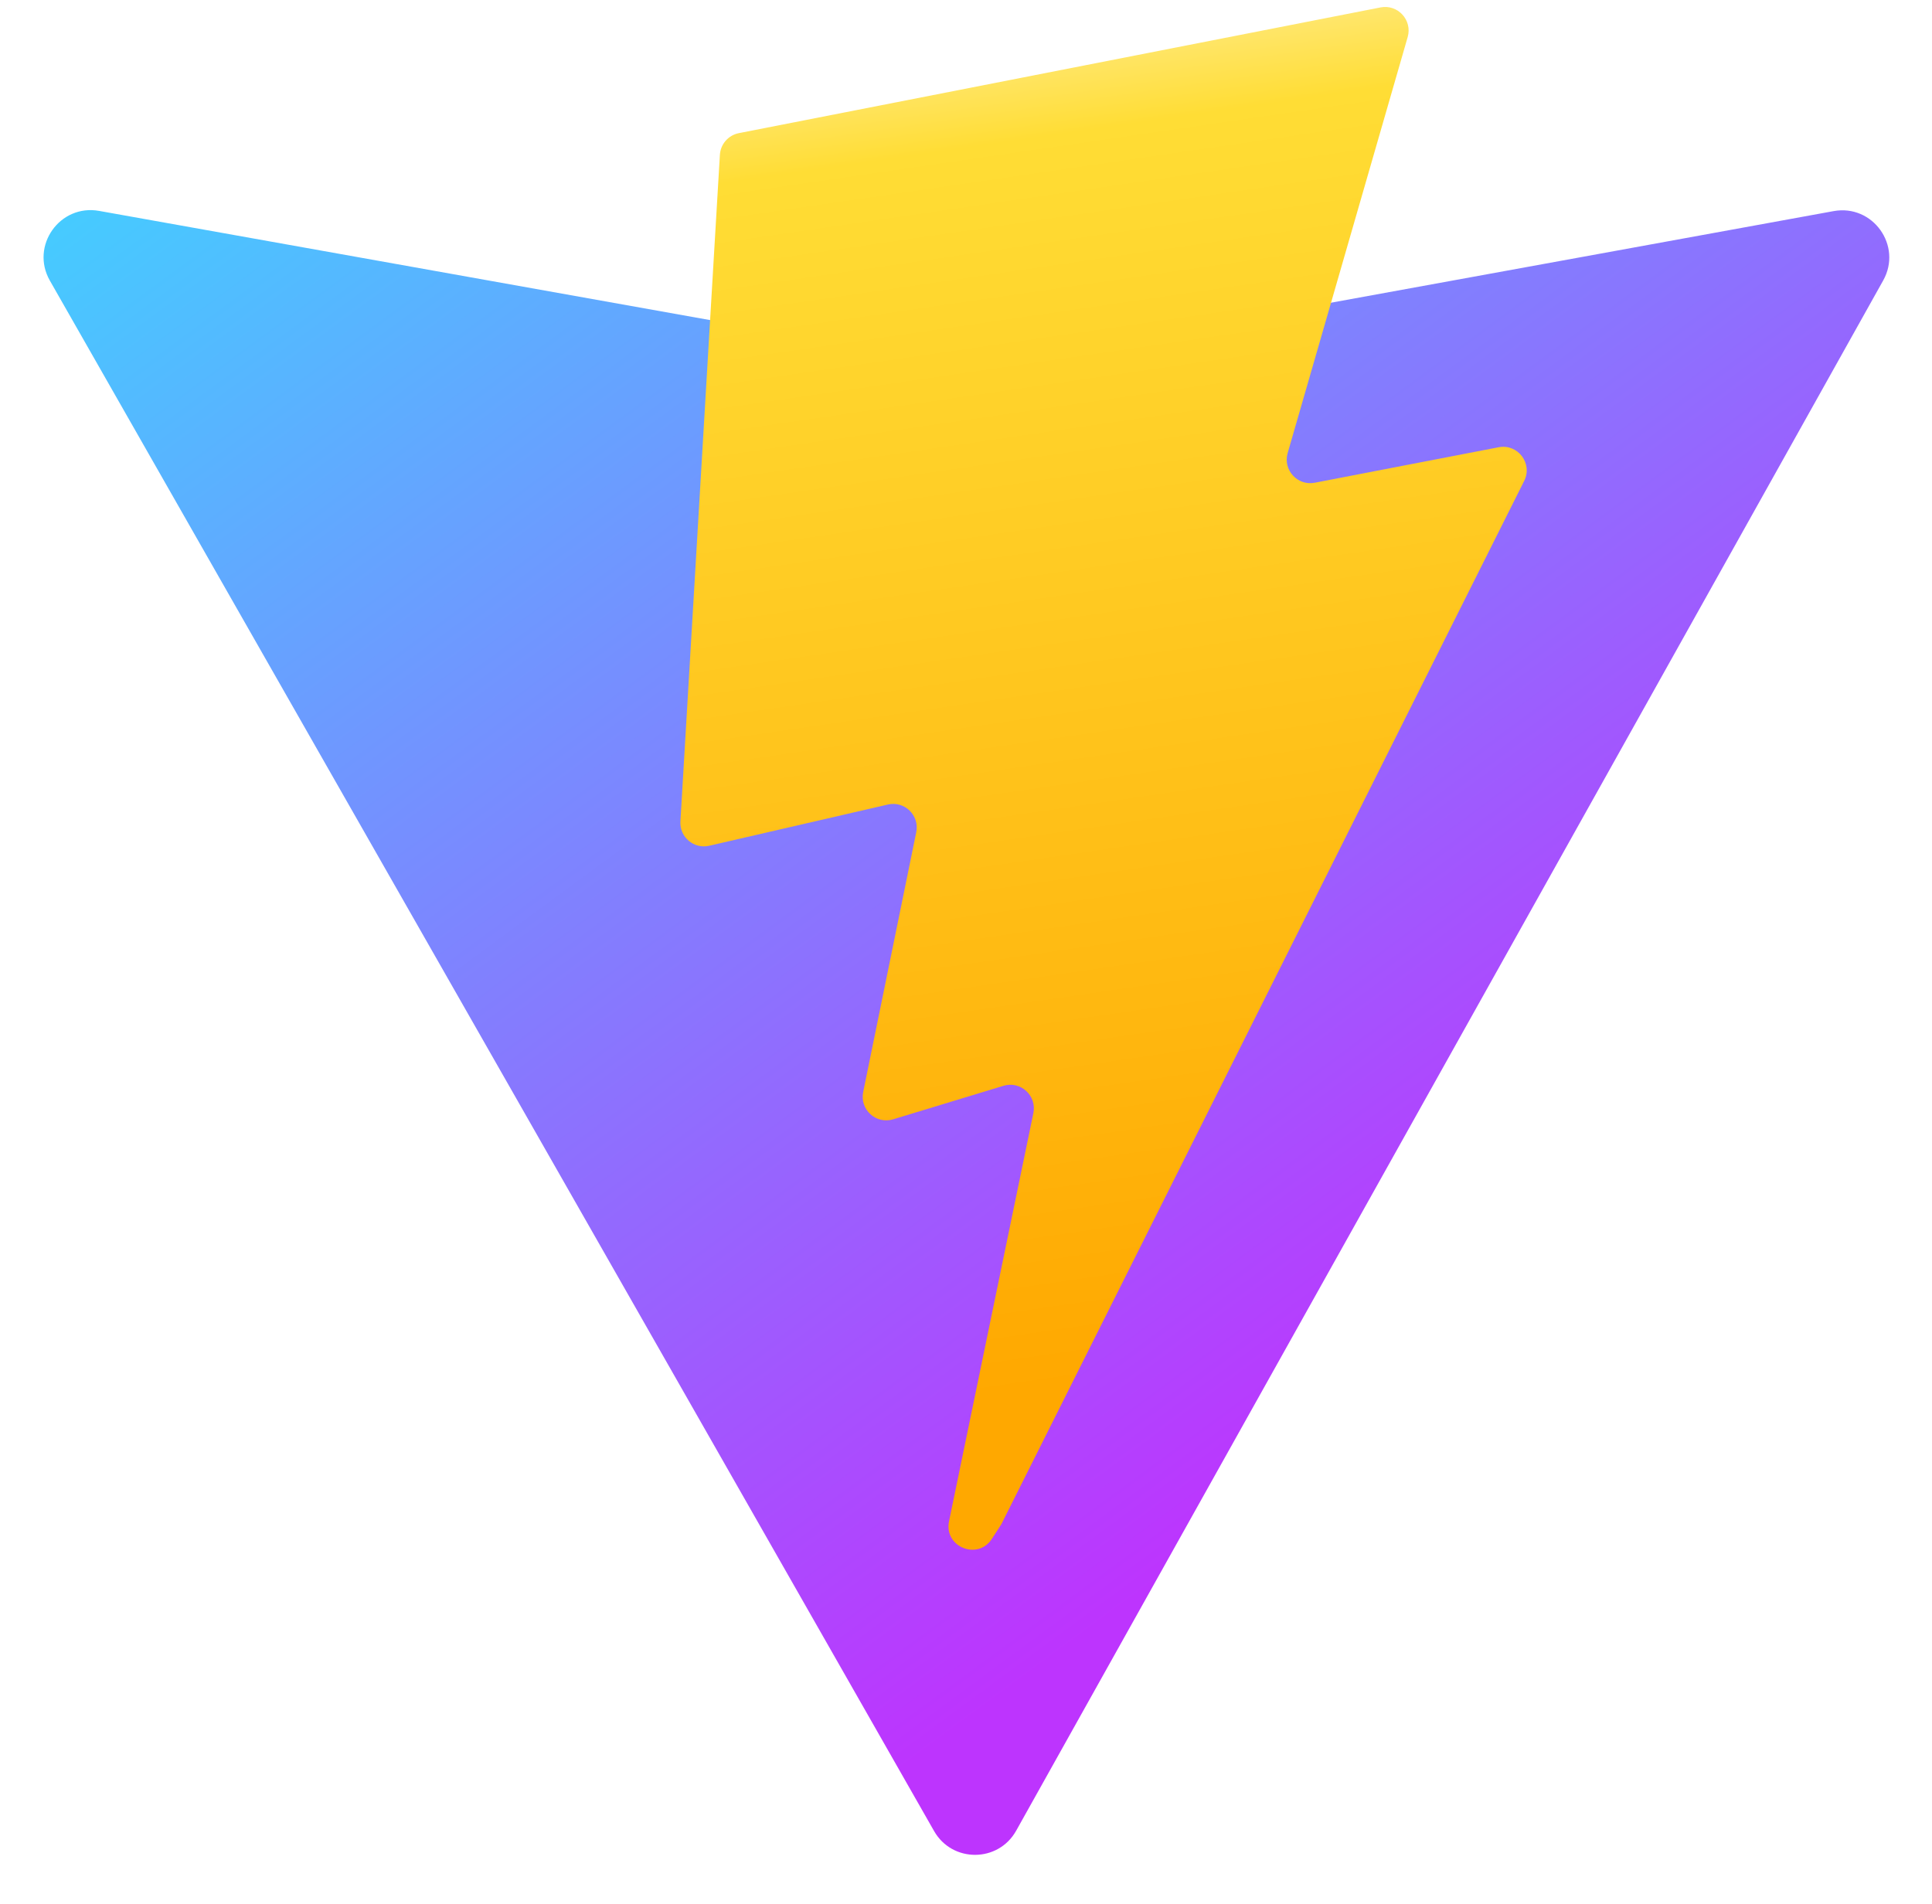
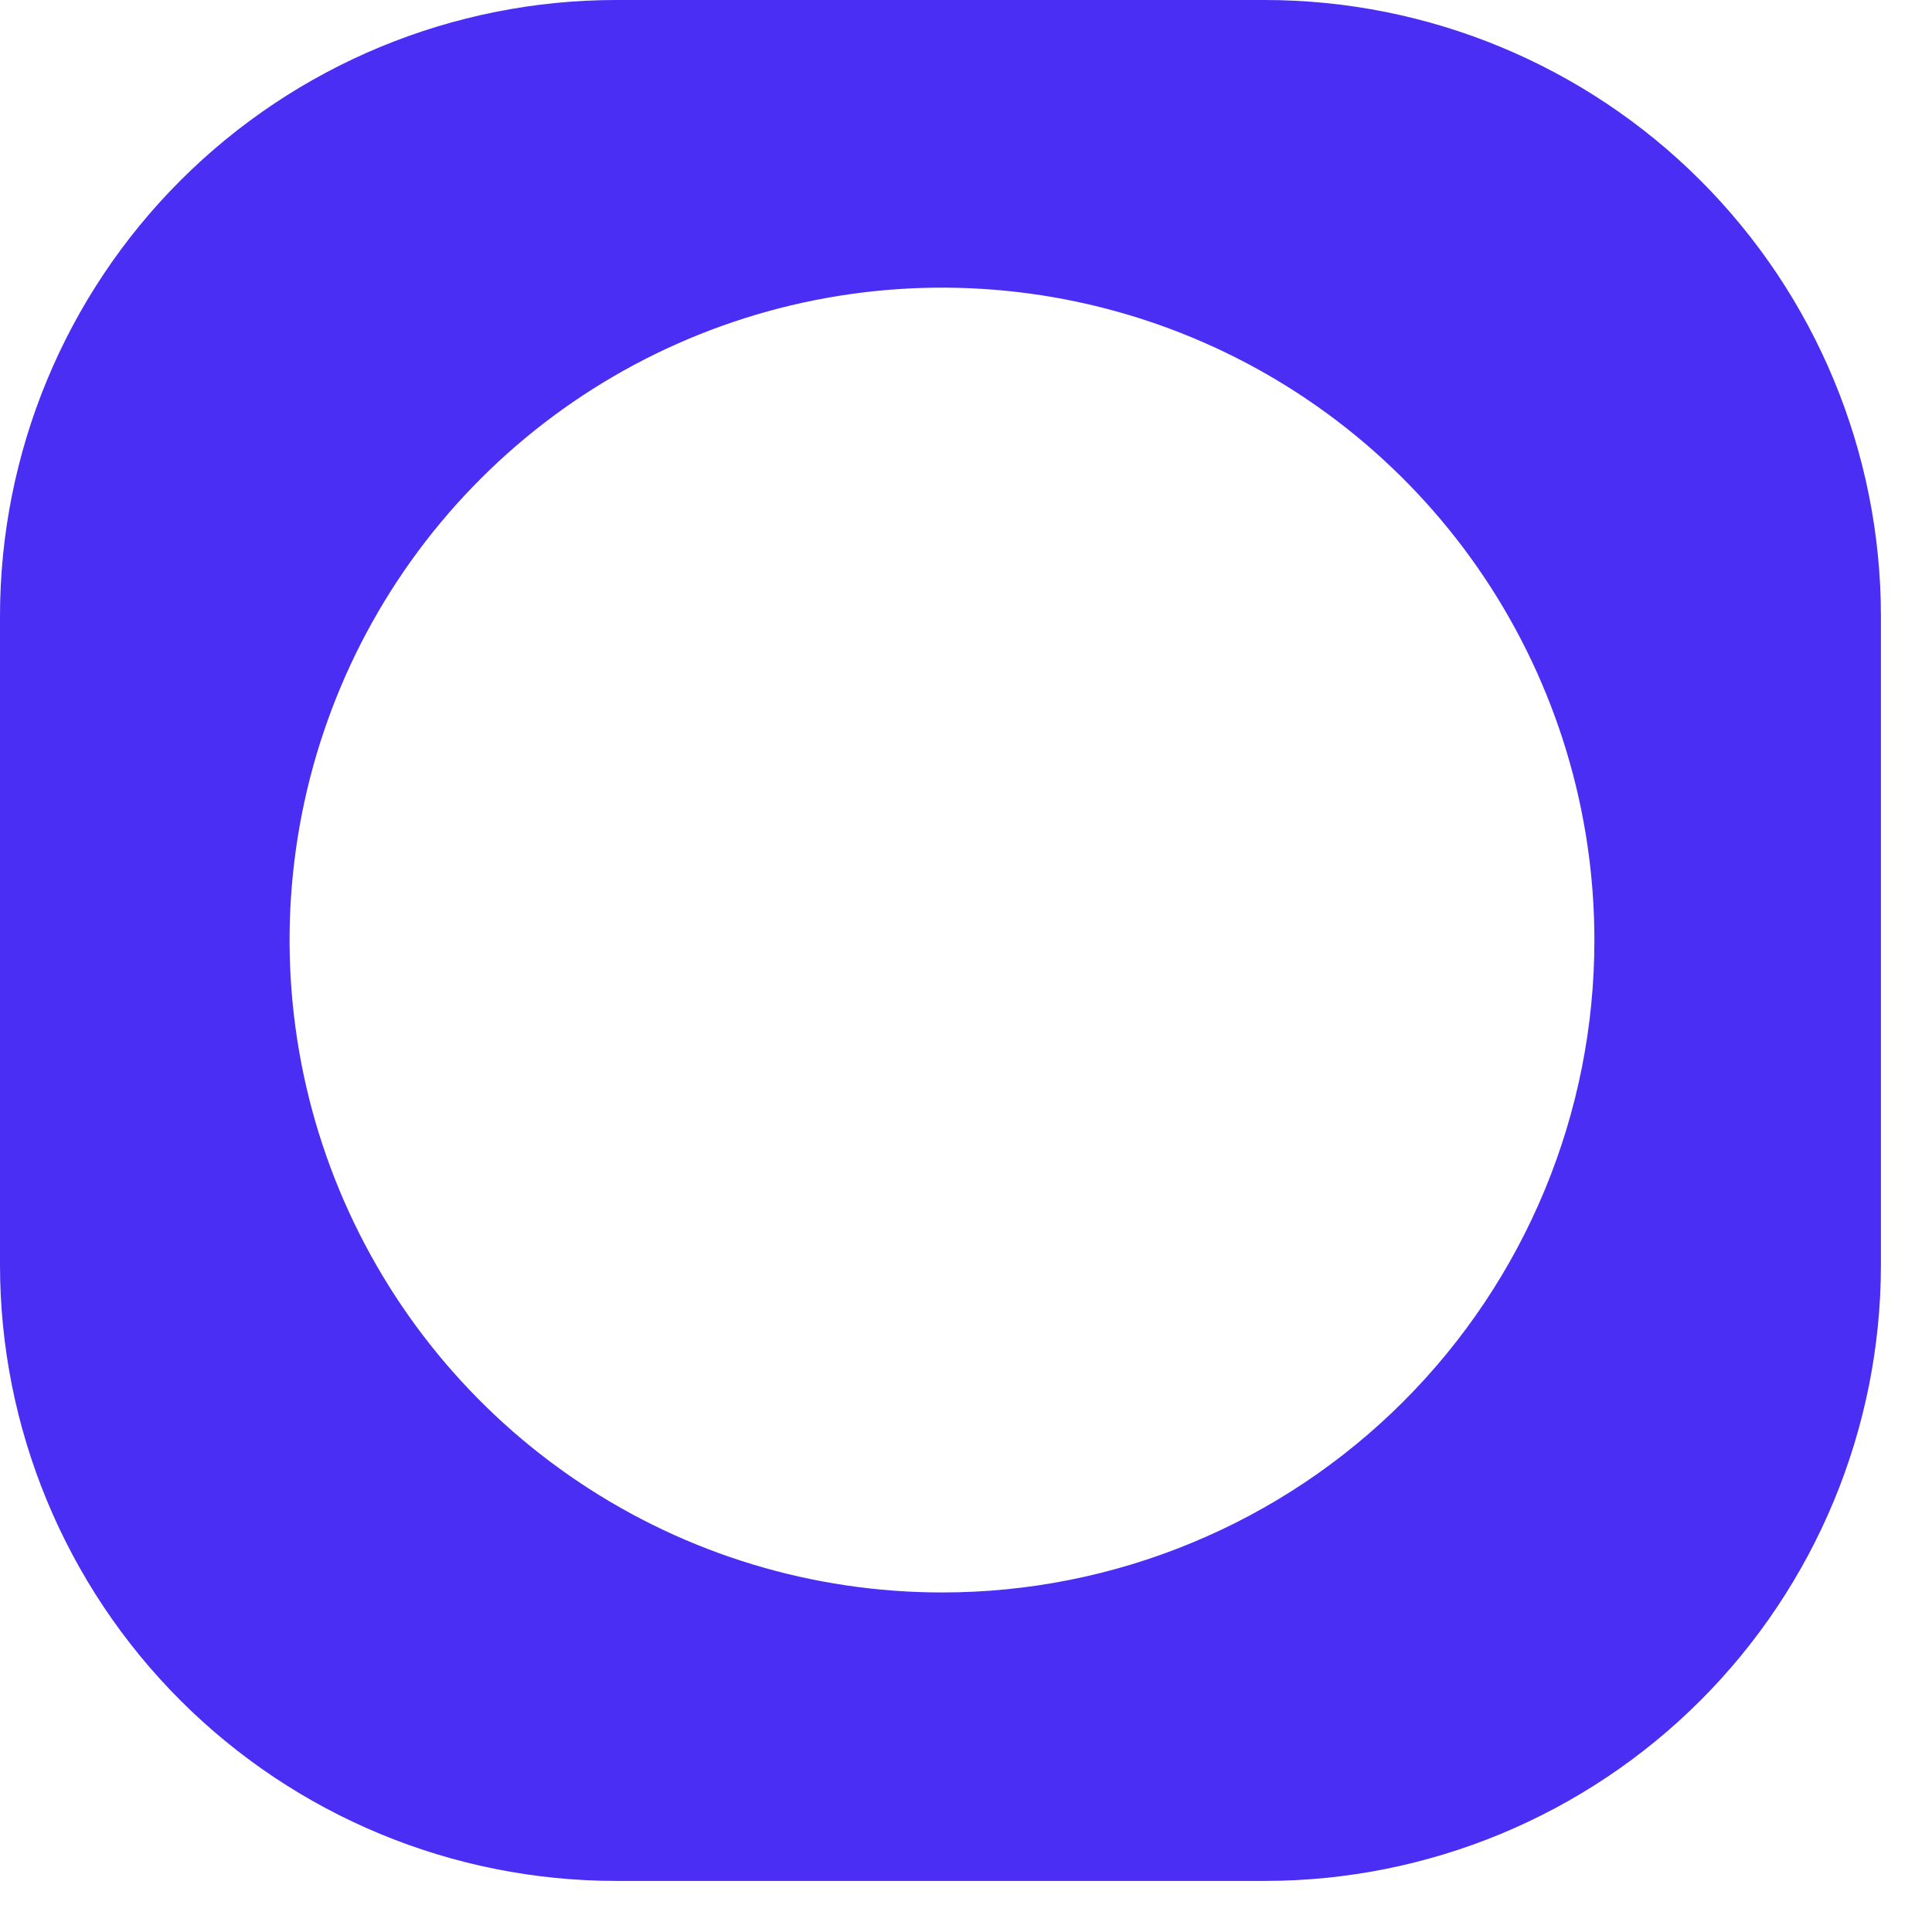
- <svg xmlns="http://www.w3.org/2000/svg" width="410" height="404" viewBox="0 0 410 404" fill="none">
-   <path d="M399.641 59.525L215.643 388.545C211.844 395.338 202.084 395.378 198.228 388.618L10.582 59.556C6.381 52.19 12.68 43.267 21.028 44.759L205.223 77.682C206.398 77.892 207.601 77.89 208.776 77.676L389.119 44.806C397.439 43.289 403.768 52.143 399.641 59.525Z" fill="url(#paint0_linear)" />
-   <path d="M292.965 1.574L156.801 28.255C154.563 28.694 152.906 30.59 152.771 32.866L144.395 174.33C144.198 177.662 147.258 180.248 150.51 179.498L188.42 170.749C191.967 169.931 195.172 173.055 194.443 176.622L183.18 231.775C182.422 235.487 185.907 238.661 189.532 237.56L212.947 230.446C216.577 229.344 220.065 232.527 219.297 236.242L201.398 322.875C200.278 328.294 207.486 331.249 210.492 326.603L212.5 323.5L323.454 102.072C325.312 98.365 322.108 94.137 318.036 94.923L279.014 102.454C275.347 103.161 272.227 99.746 273.262 96.158L298.731 7.867C299.767 4.273 296.636 0.855 292.965 1.574Z" fill="url(#paint1_linear)" />
-   <defs>
-     <linearGradient id="paint0_linear" x1="6" y1="33" x2="235" y2="344" gradientUnits="userSpaceOnUse">
-       <stop stop-color="#41D1FF" />
-       <stop offset="1" stop-color="#BD34FE" />
-     </linearGradient>
-     <linearGradient id="paint1_linear" x1="194.651" y1="8.818" x2="236.076" y2="292.989" gradientUnits="userSpaceOnUse">
-       <stop stop-color="#FFEA83" />
-       <stop offset="0.083" stop-color="#FFDD35" />
-       <stop offset="1" stop-color="#FFA800" />
-     </linearGradient>
-   </defs>
+ <svg xmlns="http://www.w3.org/2000/svg" width="32" height="32" viewBox="0 0 32 32" fill="none">
+   <path d="M20.948 0H10.206C7.499 0 4.903 1.075 2.989 2.989C1.075 4.903 -1.90735e-06 7.499 -1.90735e-06 10.206V20.948C-1.90735e-06 23.655 1.075 26.251 2.989 28.165C4.903 30.078 7.499 31.154 10.206 31.154H20.948C23.655 31.154 26.251 30.078 28.165 28.165C30.078 26.251 31.154 23.655 31.154 20.948V10.206C31.154 7.499 30.078 4.903 28.165 2.989C26.251 1.075 23.655 0 20.948 0V0ZM15.602 26.376C13.465 26.376 11.376 25.743 9.599 24.555C7.822 23.368 6.437 21.68 5.619 19.706C4.801 17.731 4.587 15.559 5.004 13.462C5.421 11.366 6.45 9.441 7.961 7.93C9.472 6.418 11.398 5.389 13.494 4.972C15.59 4.555 17.763 4.769 19.737 5.587C21.712 6.405 23.399 7.79 24.587 9.567C25.774 11.344 26.408 13.433 26.408 15.57C26.409 16.99 26.13 18.395 25.587 19.707C25.044 21.018 24.248 22.21 23.245 23.213C22.241 24.217 21.05 25.013 19.738 25.555C18.427 26.098 17.021 26.377 15.602 26.376Z" fill="#4A2EF4" />
</svg>
